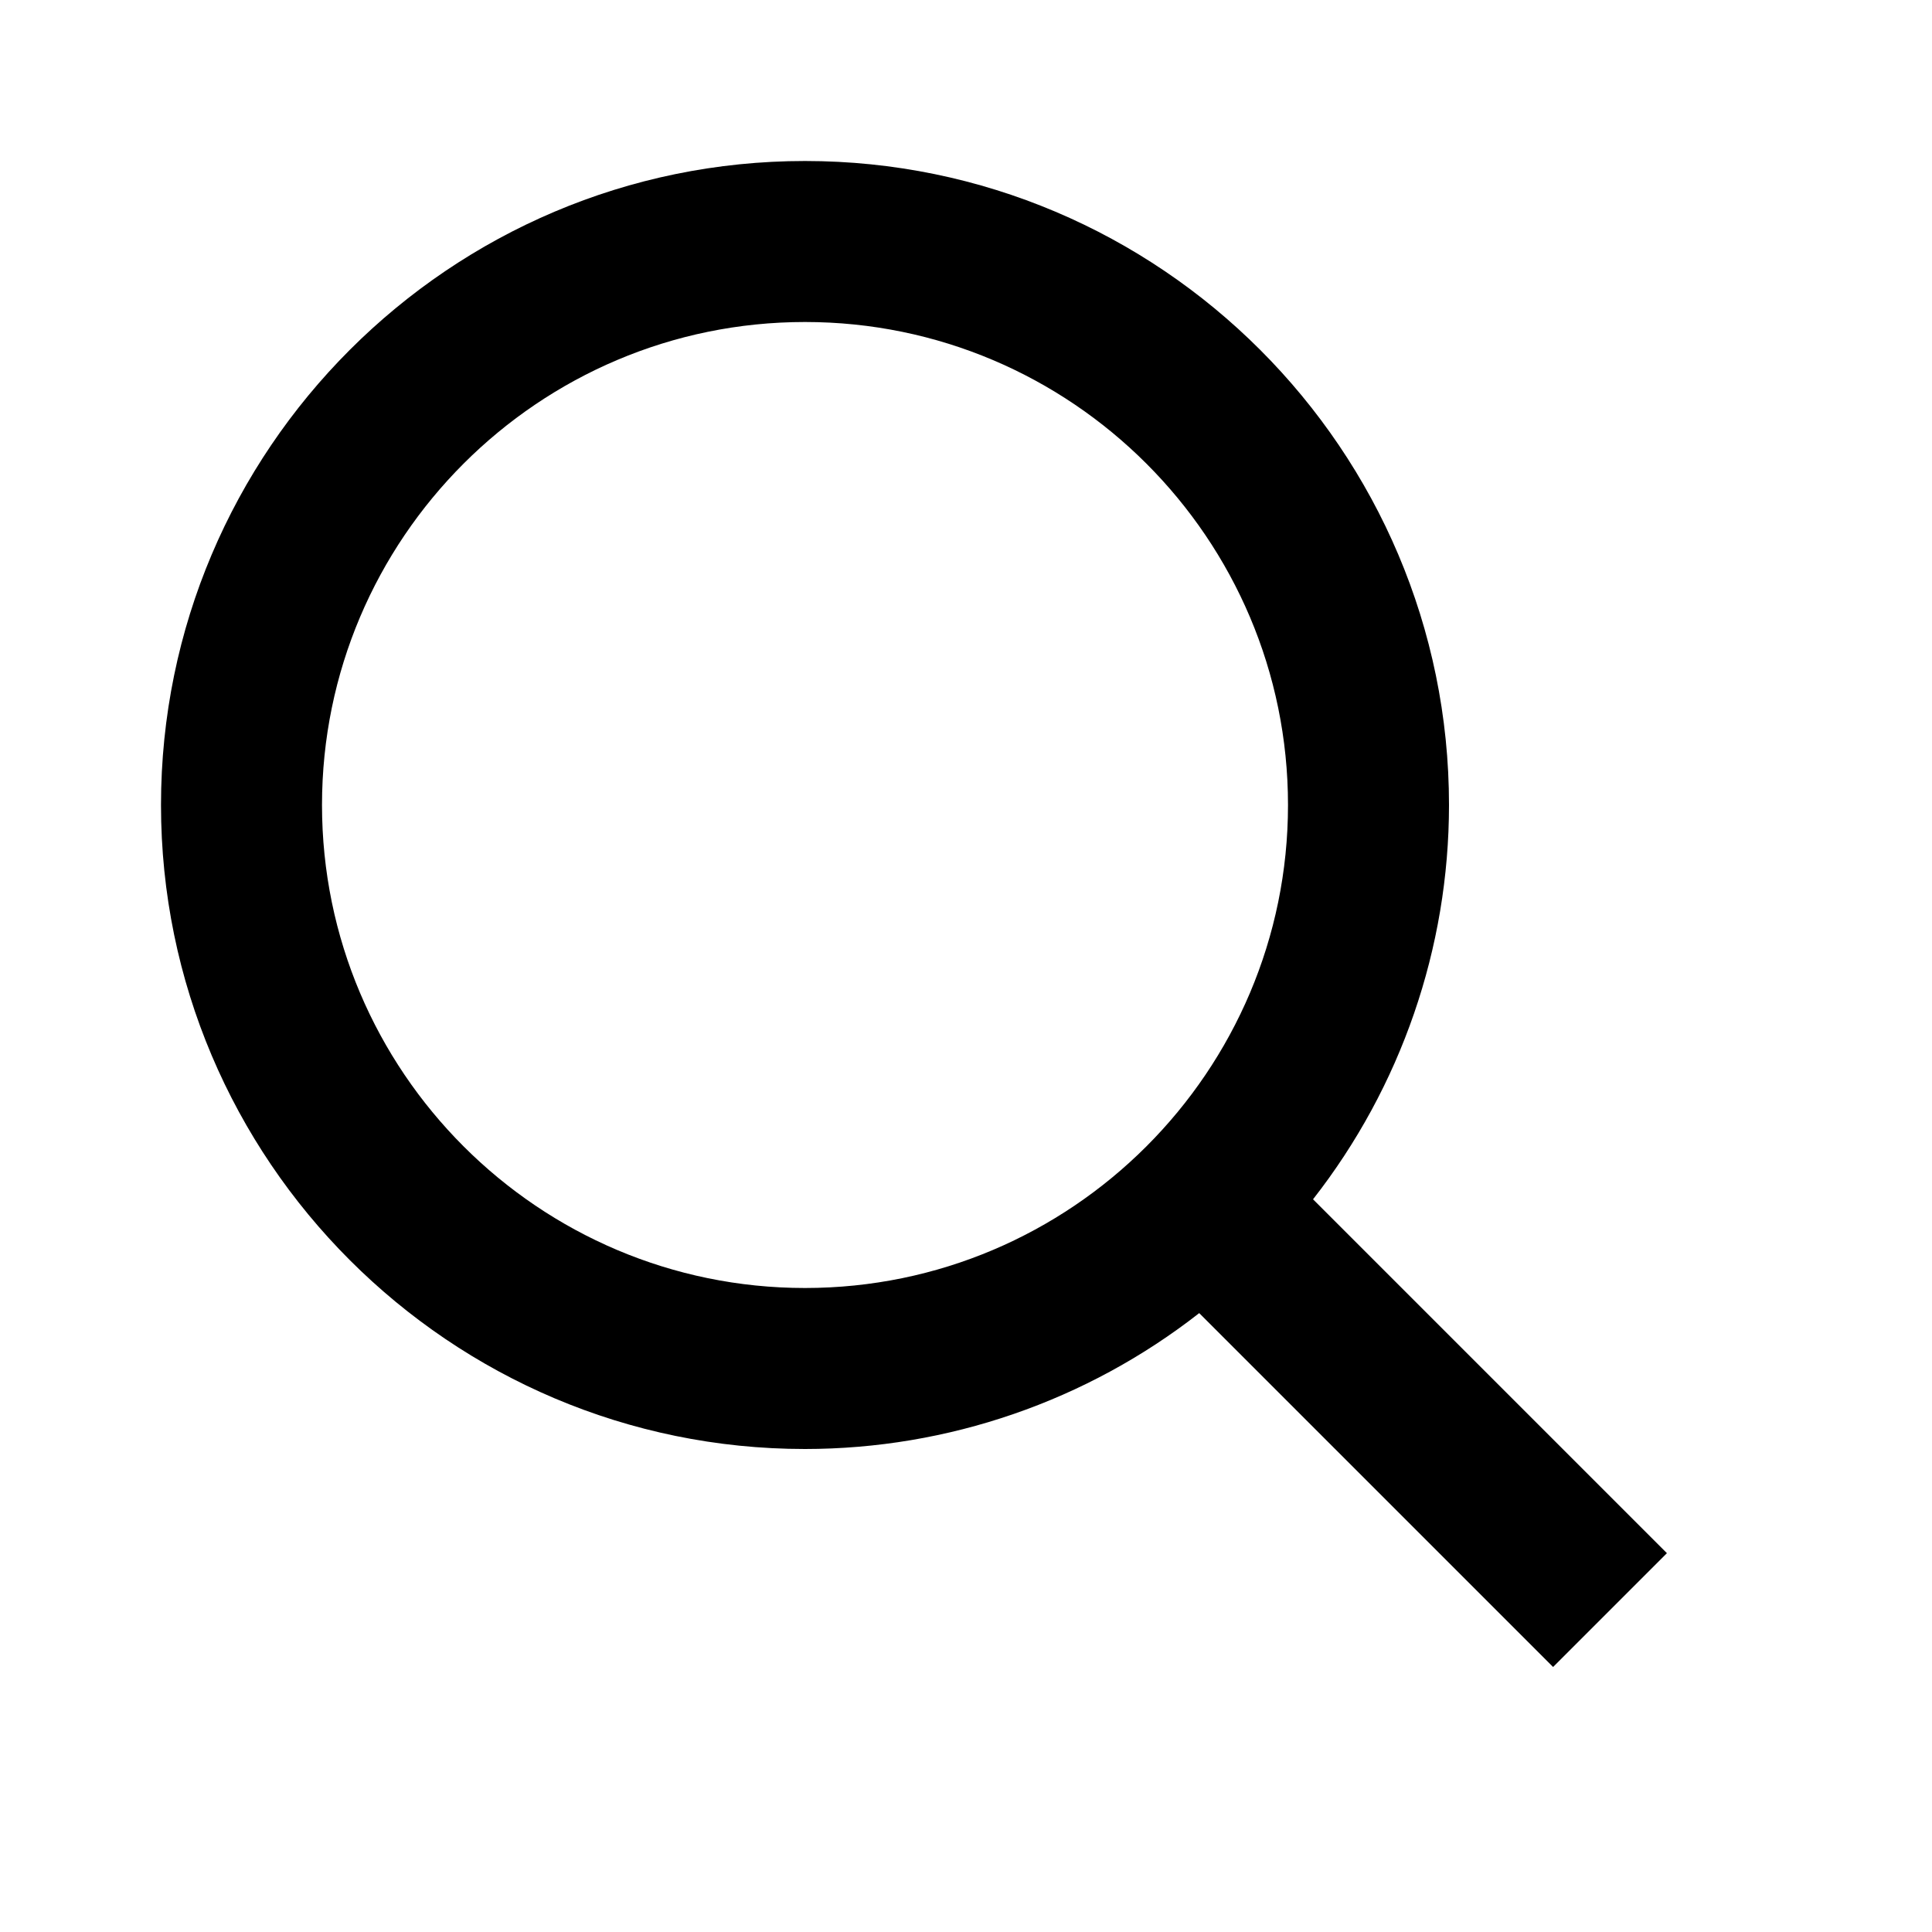
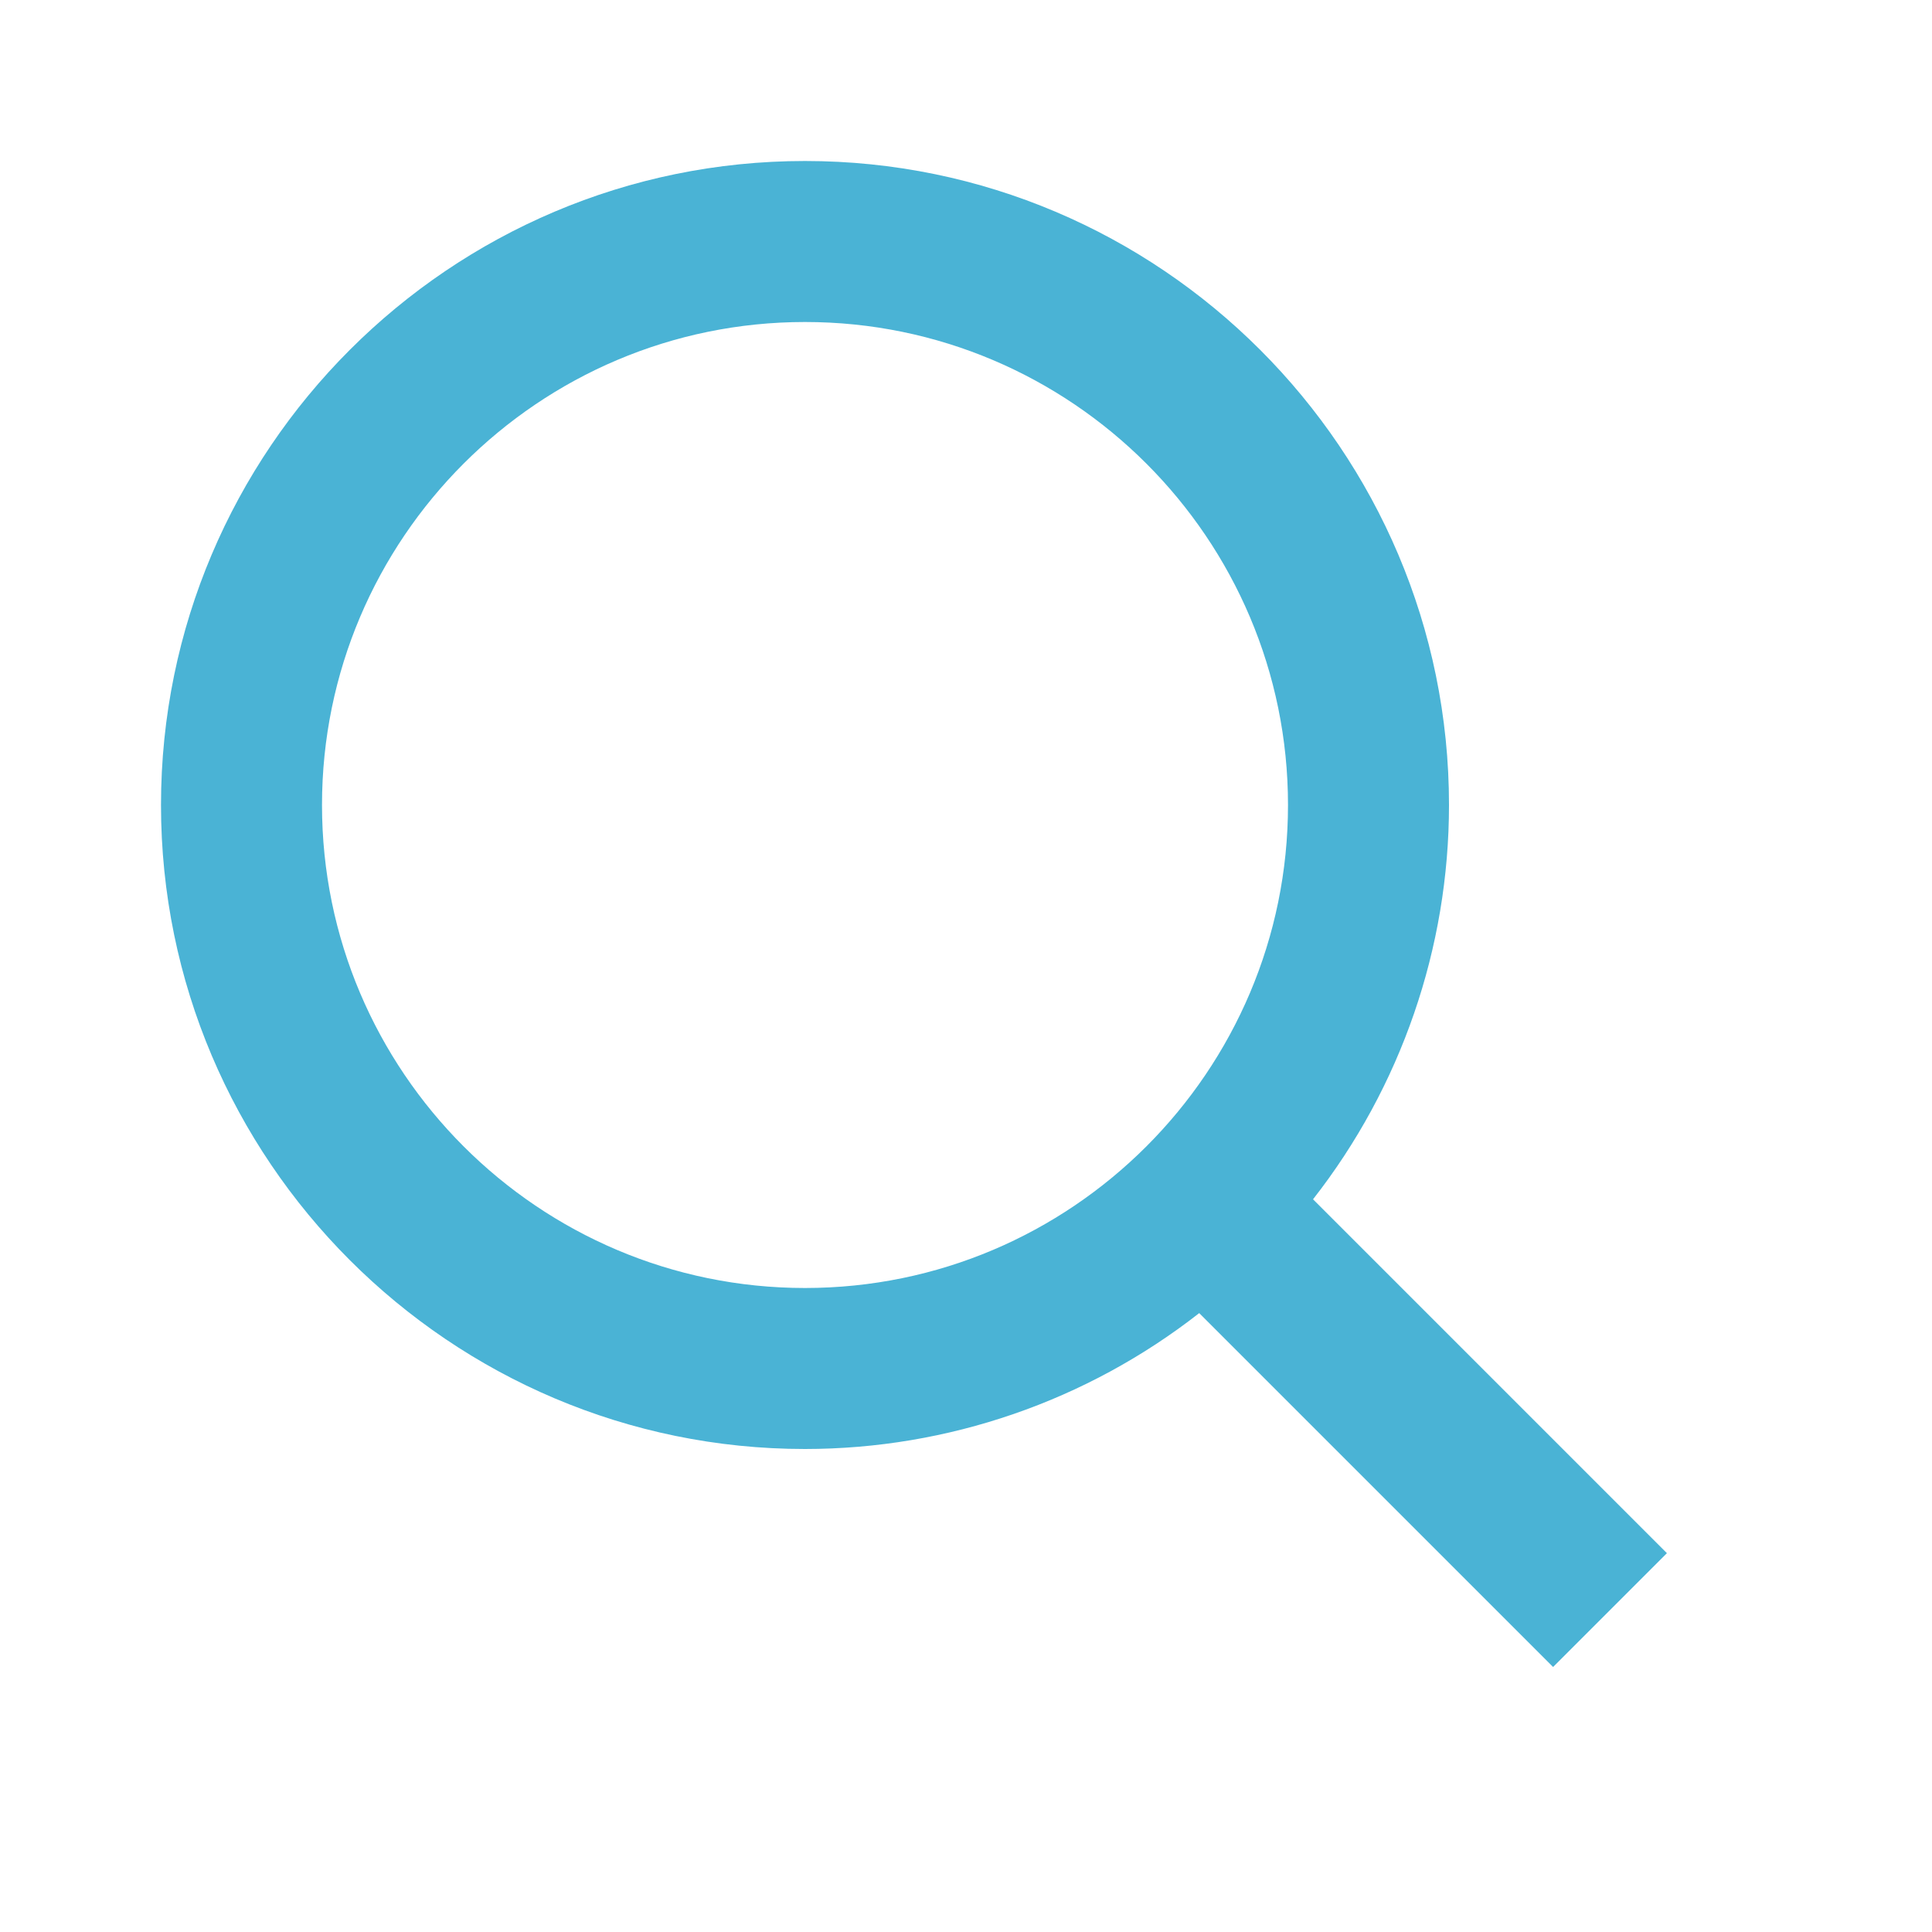
- <svg xmlns="http://www.w3.org/2000/svg" width="24" height="24" viewBox="0 0 24 24" style="fill: rgba(0, 0, 0, 1);transform: ;msFilter:;">
+ <svg xmlns="http://www.w3.org/2000/svg" width="24" height="24" viewBox="0 0 24 24" style="fill: #4AB3D5;transform: ;msFilter:;">
  <path d="M10 18a7.952 7.952 0 0 0 4.897-1.688l4.396 4.396 1.414-1.414-4.396-4.396A7.952 7.952 0 0 0 18 10c0-4.411-3.589-8-8-8s-8 3.589-8 8 3.589 8 8 8zm0-14c3.309 0 6 2.691 6 6s-2.691 6-6 6-6-2.691-6-6 2.691-6 6-6z" />
</svg>
